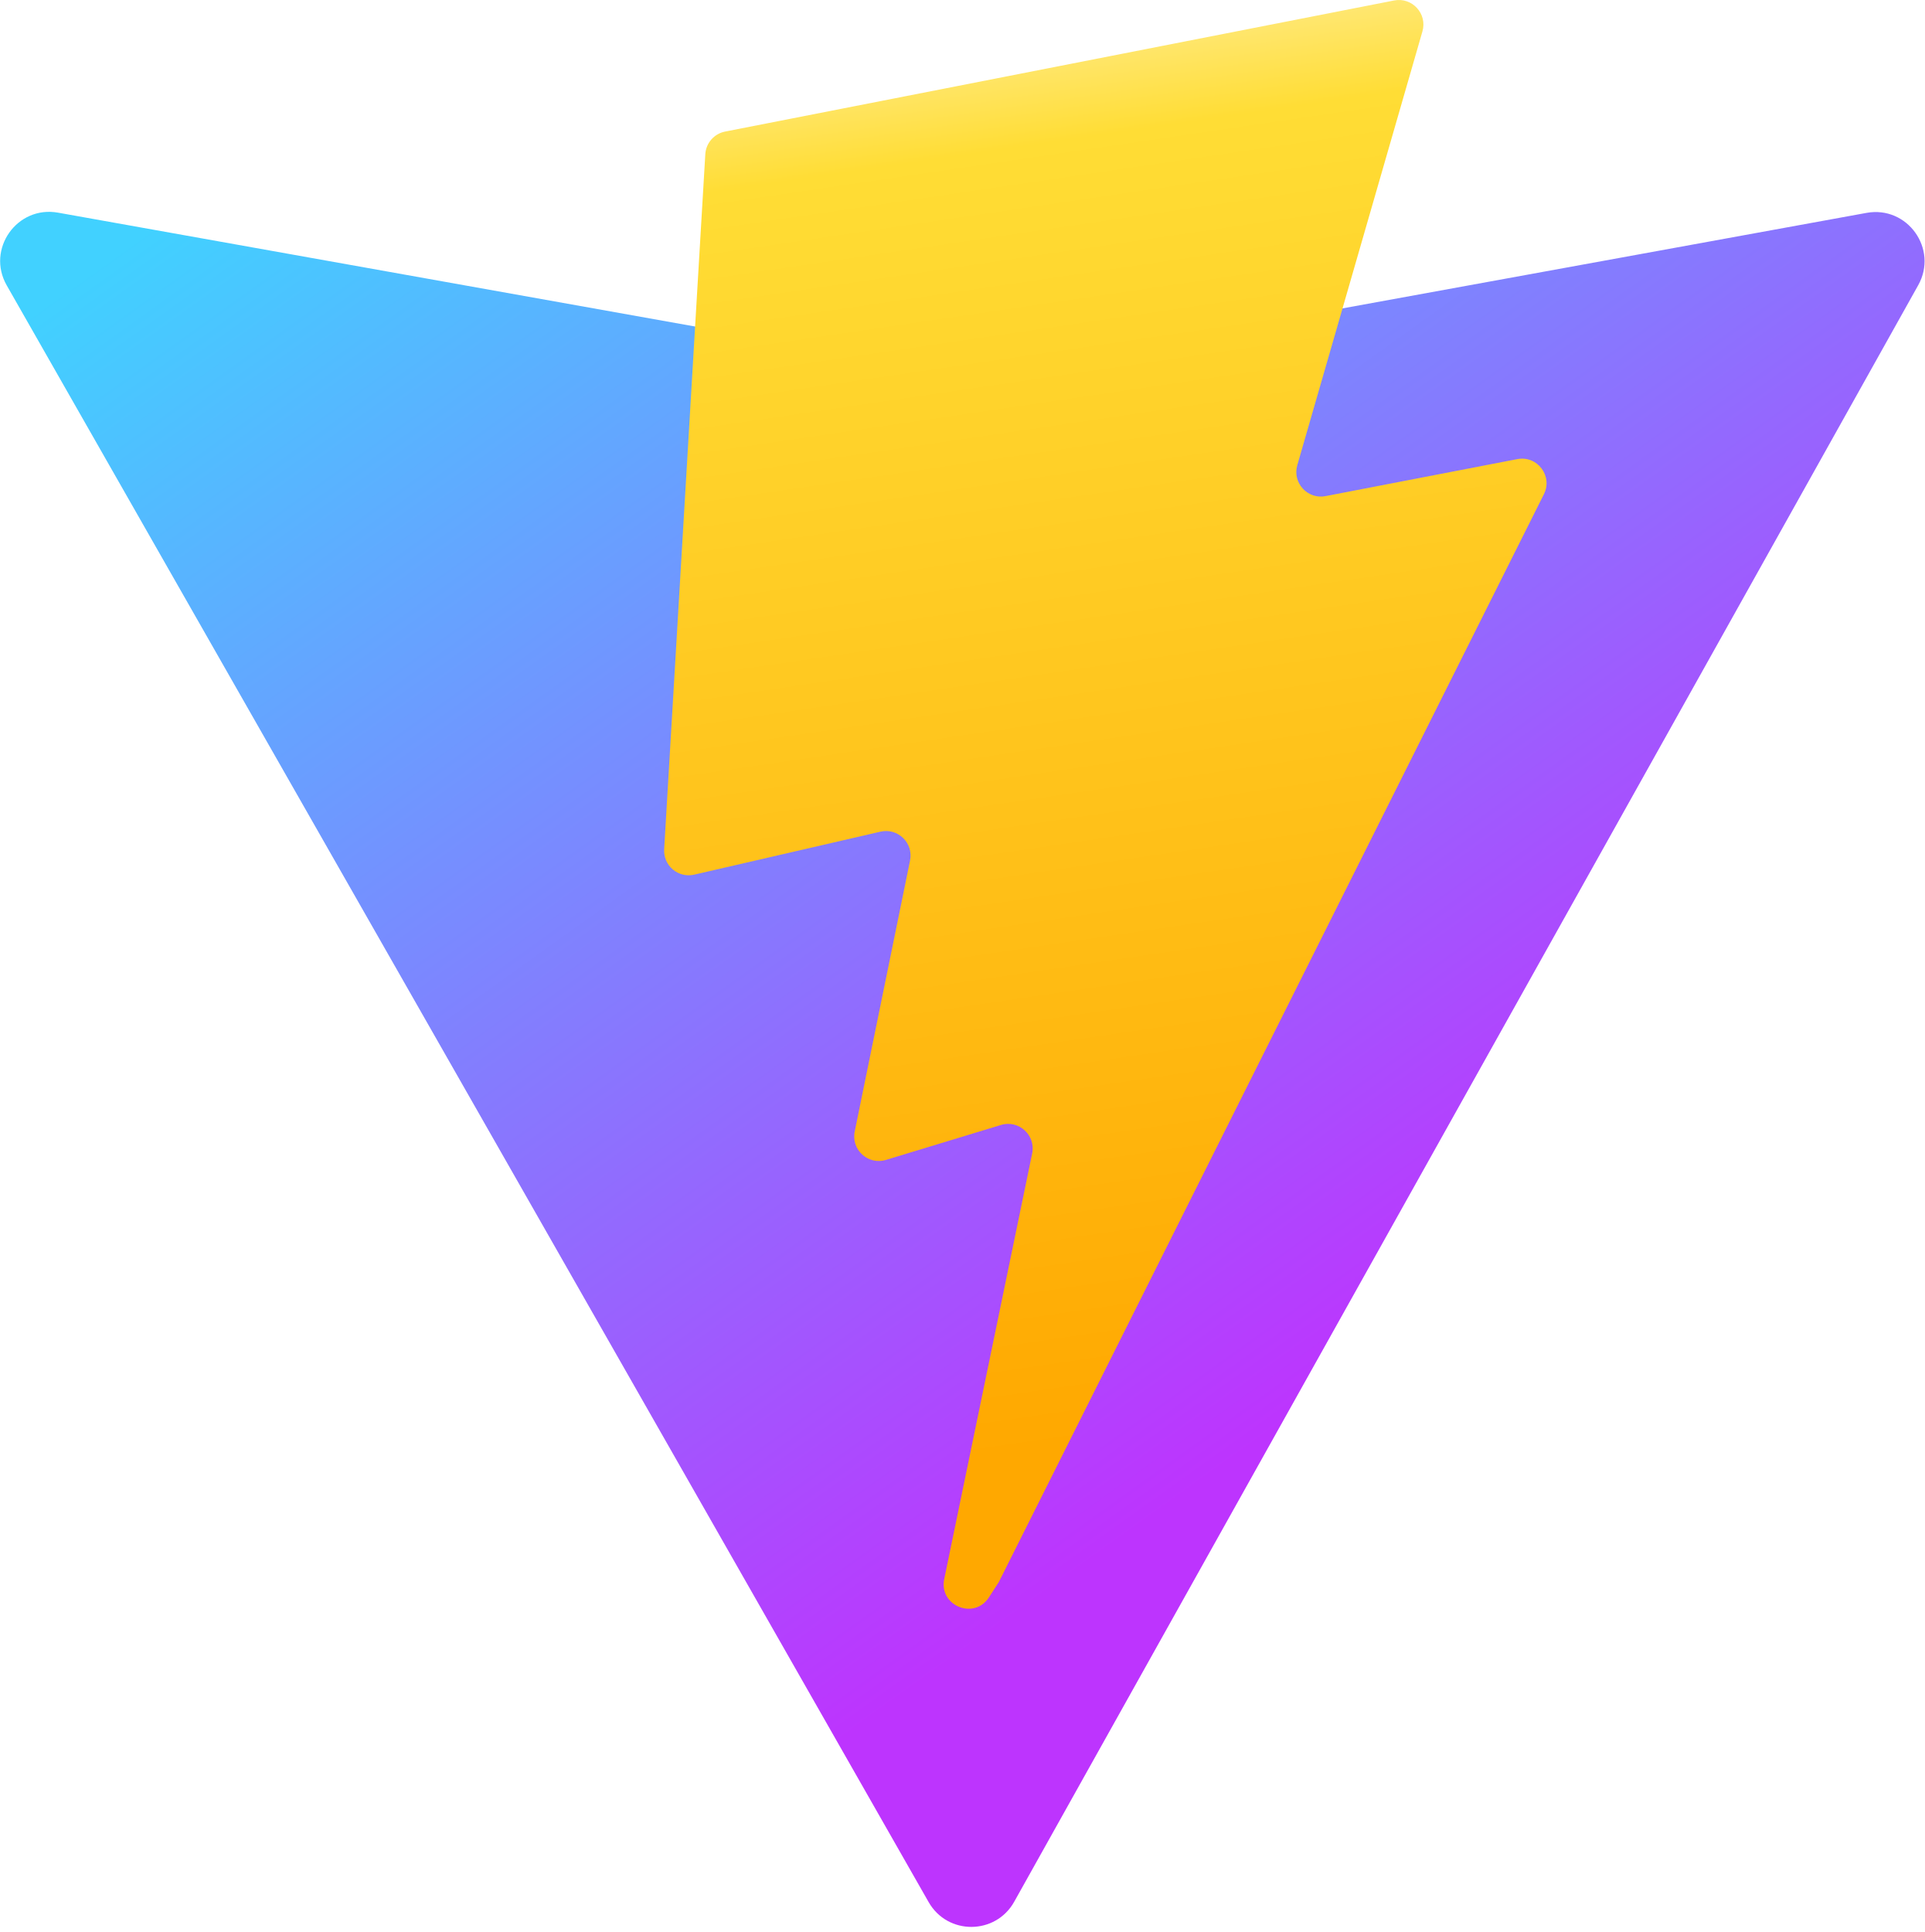
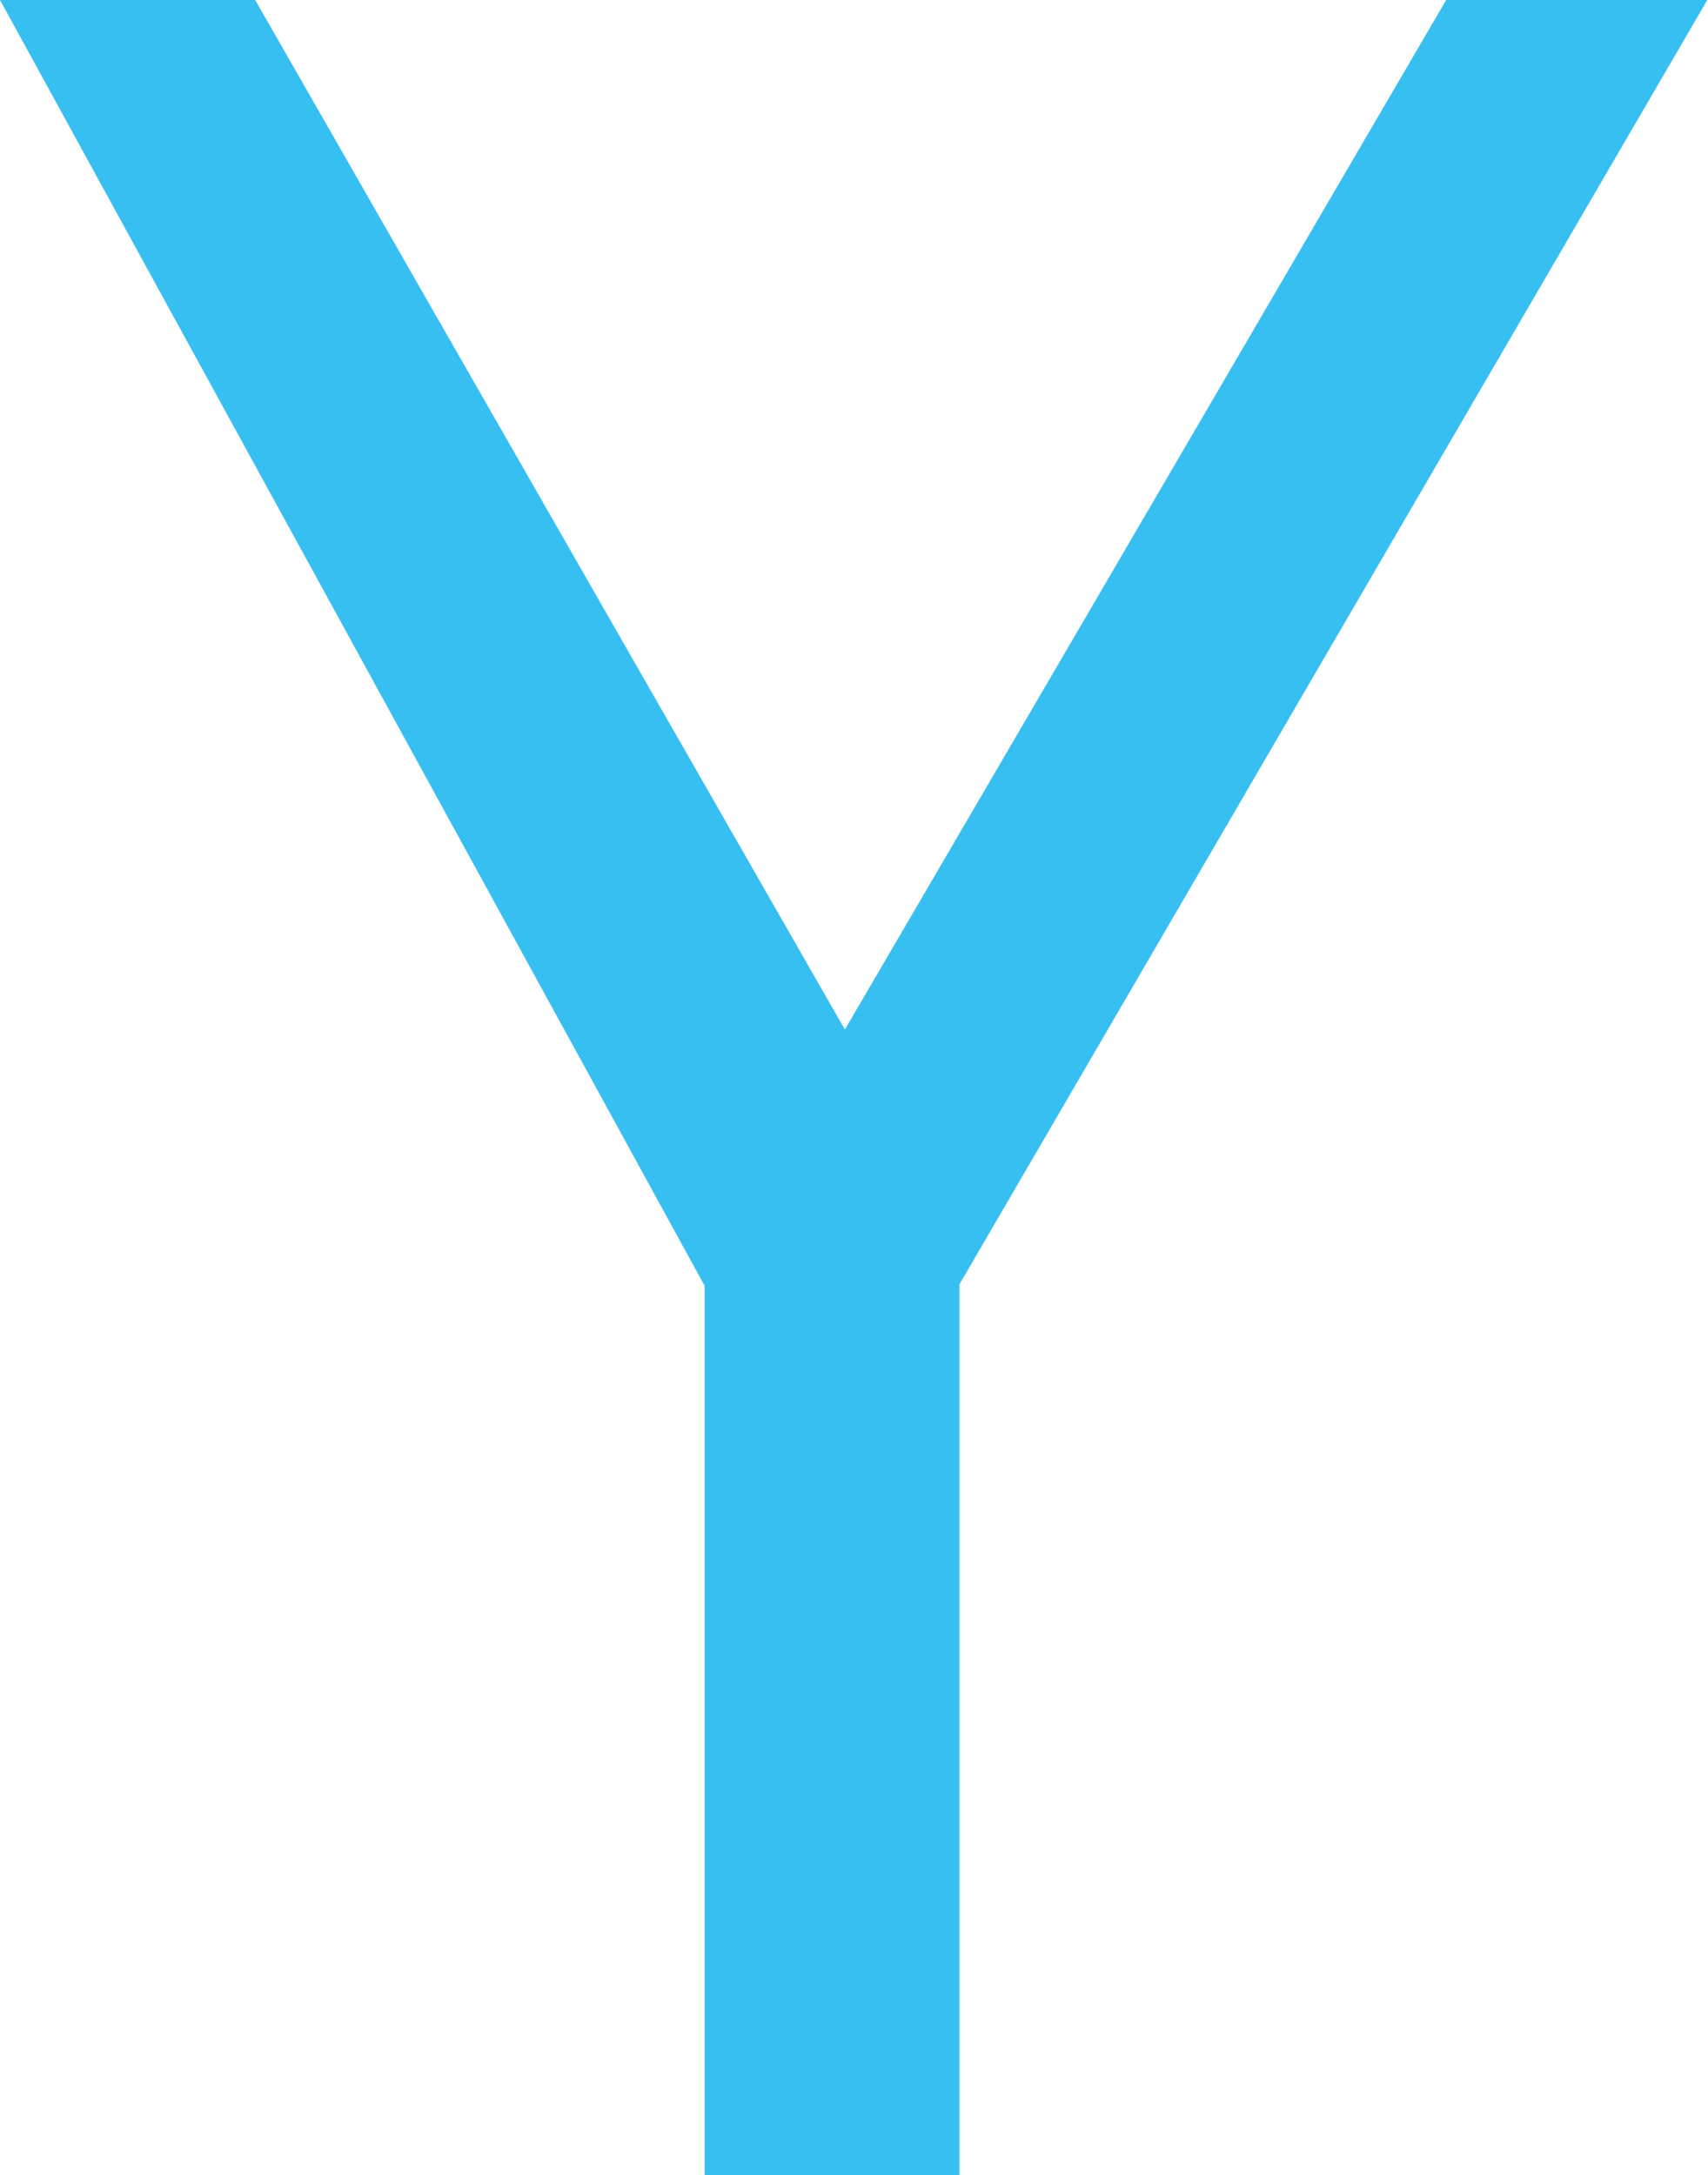
- <svg xmlns="http://www.w3.org/2000/svg" aria-hidden="true" role="img" class="iconify iconify--logos" width="31.88" height="32" preserveAspectRatio="xMidYMid meet" viewBox="0 0 256 257">
-   <defs>
-     <linearGradient id="IconifyId1813088fe1fbc01fb466" x1="-.828%" x2="57.636%" y1="7.652%" y2="78.411%">
-       <stop offset="0%" stop-color="#41D1FF" />
-       <stop offset="100%" stop-color="#BD34FE" />
-     </linearGradient>
-     <linearGradient id="IconifyId1813088fe1fbc01fb467" x1="43.376%" x2="50.316%" y1="2.242%" y2="89.03%">
-       <stop offset="0%" stop-color="#FFEA83" />
-       <stop offset="8.333%" stop-color="#FFDD35" />
-       <stop offset="100%" stop-color="#FFA800" />
-     </linearGradient>
-   </defs>
-   <path fill="url(#IconifyId1813088fe1fbc01fb466)" d="M255.153 37.938L134.897 252.976c-2.483 4.44-8.862 4.466-11.382.048L.875 37.958c-2.746-4.814 1.371-10.646 6.827-9.67l120.385 21.517a6.537 6.537 0 0 0 2.322-.004l117.867-21.483c5.438-.991 9.574 4.796 6.877 9.62Z" />
-   <path fill="url(#IconifyId1813088fe1fbc01fb467)" d="M185.432.063L96.44 17.501a3.268 3.268 0 0 0-2.634 3.014l-5.474 92.456a3.268 3.268 0 0 0 3.997 3.378l24.777-5.718c2.318-.535 4.413 1.507 3.936 3.838l-7.361 36.047c-.495 2.426 1.782 4.5 4.151 3.78l15.304-4.649c2.372-.72 4.652 1.36 4.15 3.788l-11.698 56.621c-.732 3.542 3.979 5.473 5.943 2.437l1.313-2.028l72.516-144.72c1.215-2.423-.88-5.186-3.54-4.672l-25.505 4.922c-2.396.462-4.435-1.77-3.759-4.114l16.646-57.705c.677-2.35-1.37-4.583-3.769-4.113Z" />
+ <svg xmlns="http://www.w3.org/2000/svg" width="15.273" height="19.459" viewBox="0 0 15.273 19.459" fill="none">
+   <defs />
+   <path id="Union" d="M0 0L2.283 0L7.558 9.211L12.937 0L15.273 0L8.581 11.494L6.298 11.494L0 0ZM8.583 11.494L6.303 11.494L6.303 19.459L8.583 19.459L8.583 11.494Z" clip-rule="evenodd" fill="#38BFF2" fill-opacity="1" fill-rule="evenodd" />
</svg>
